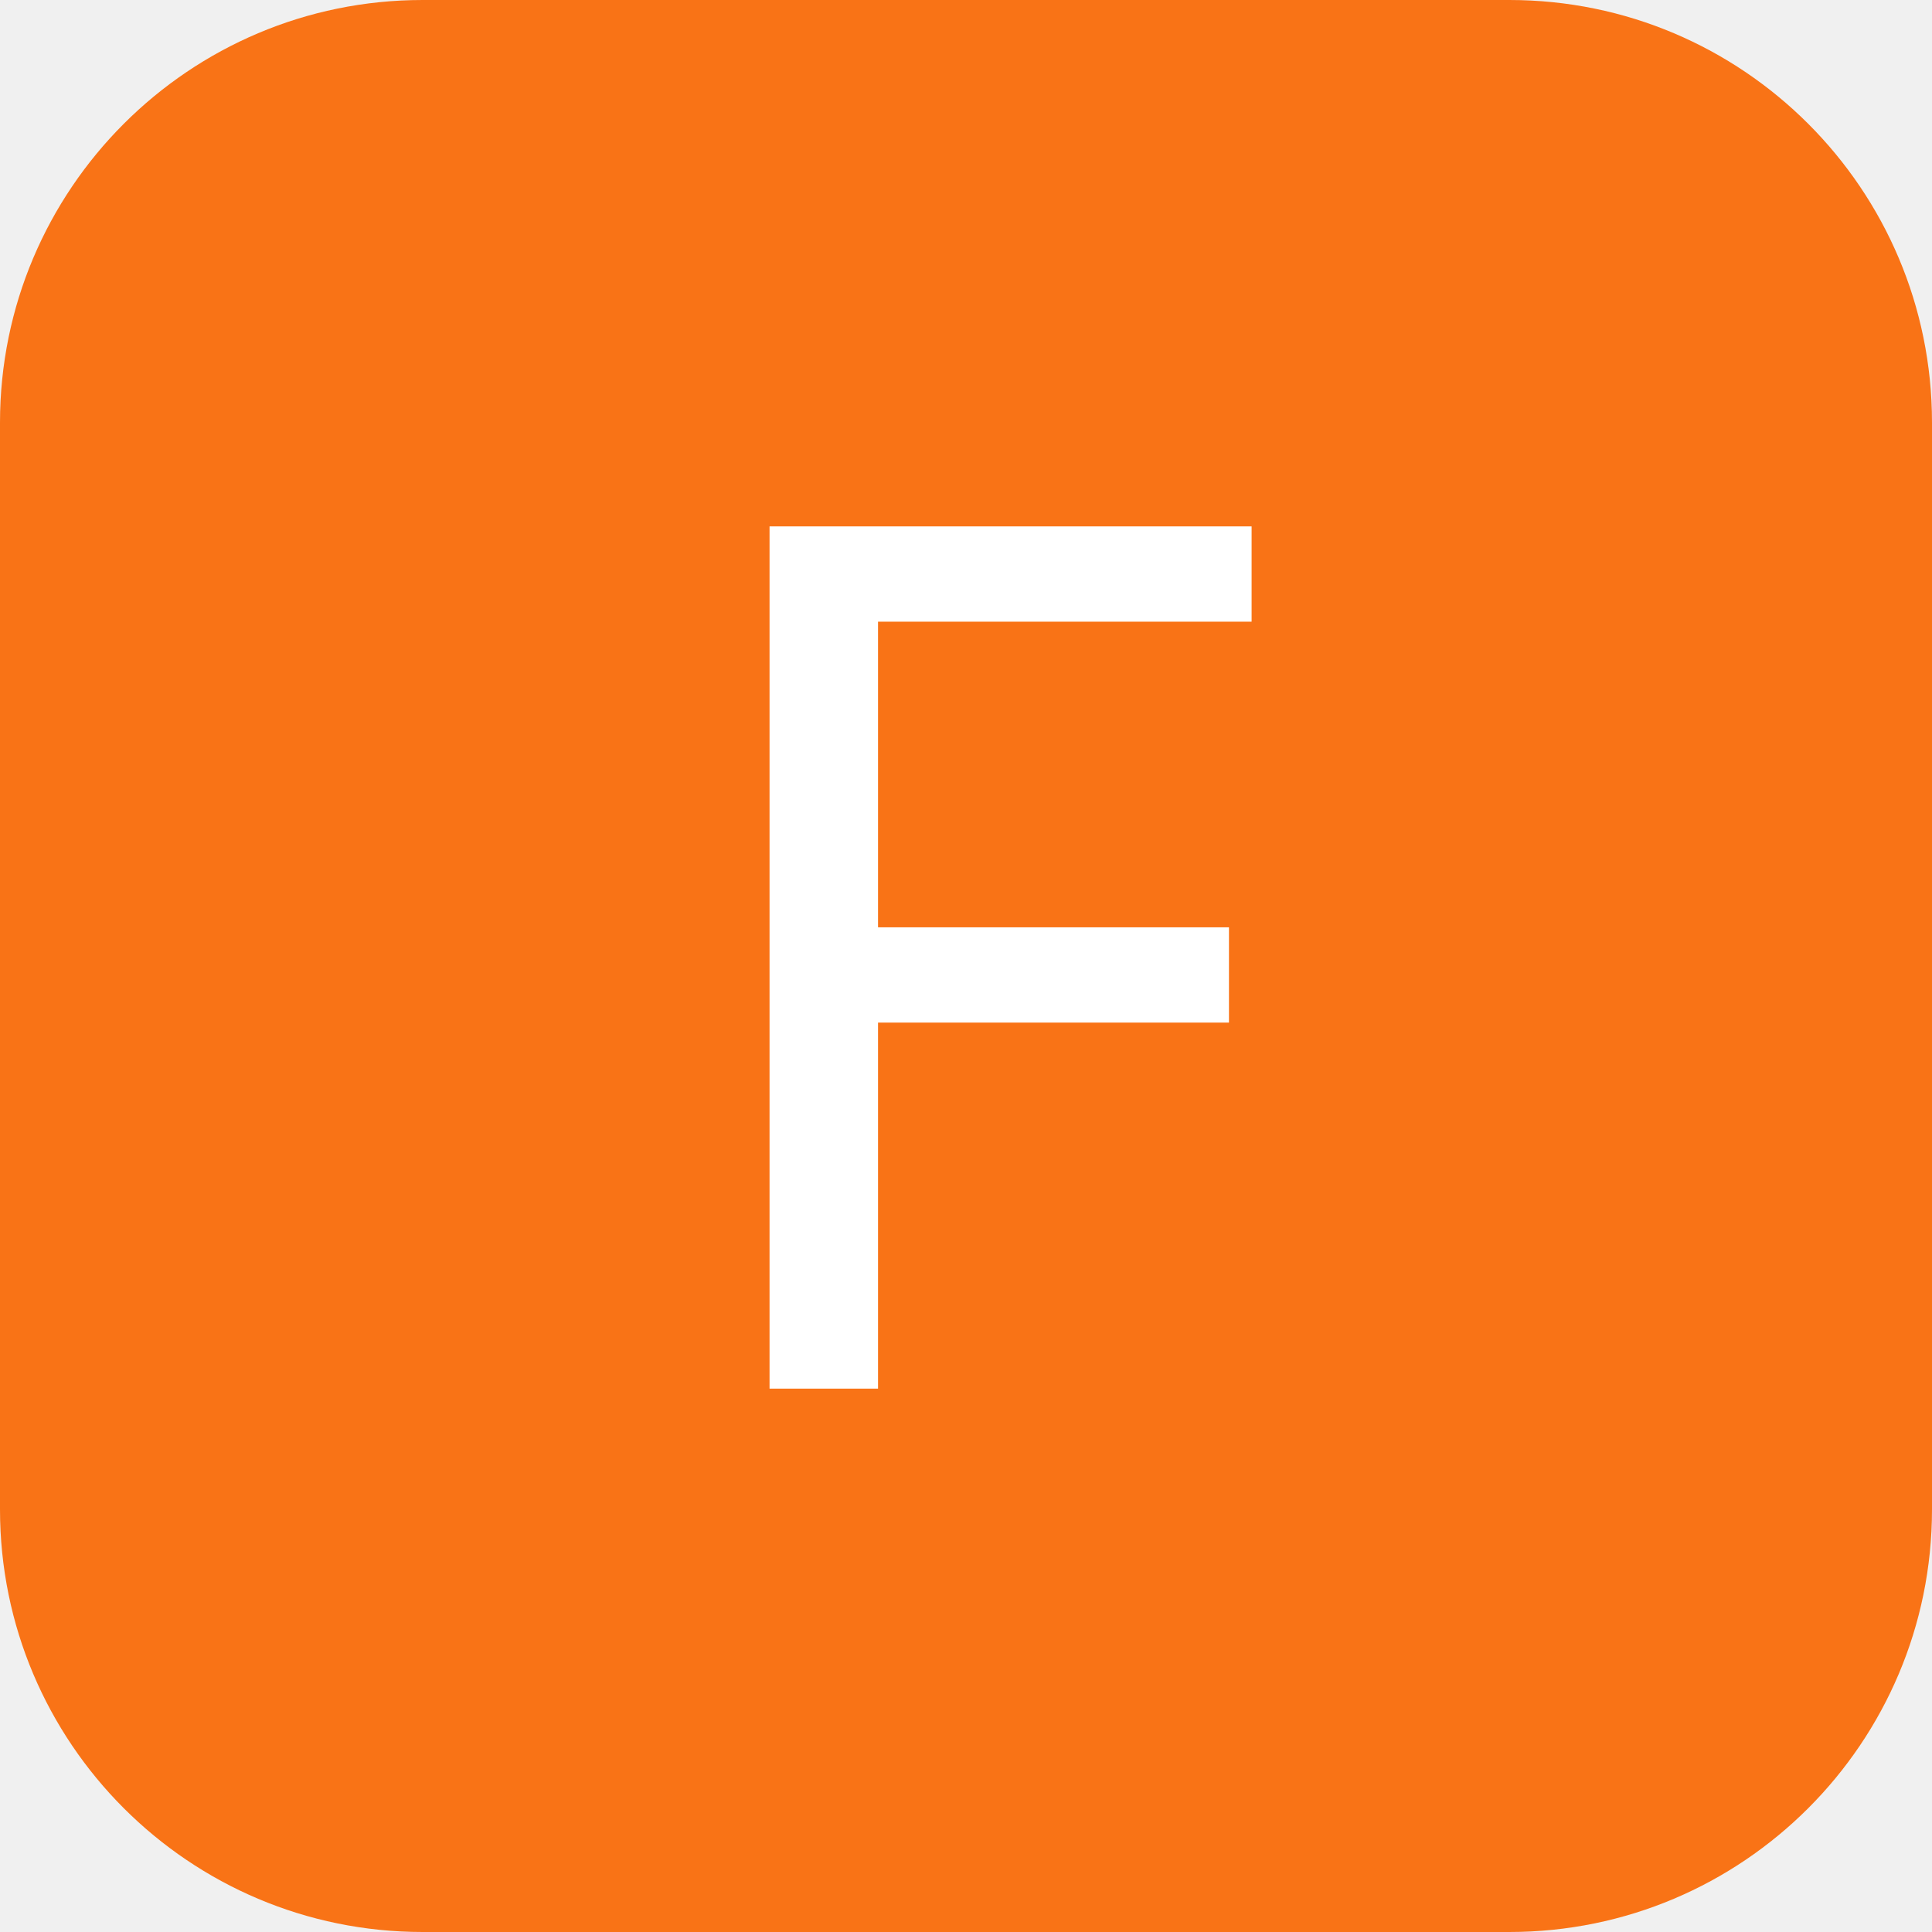
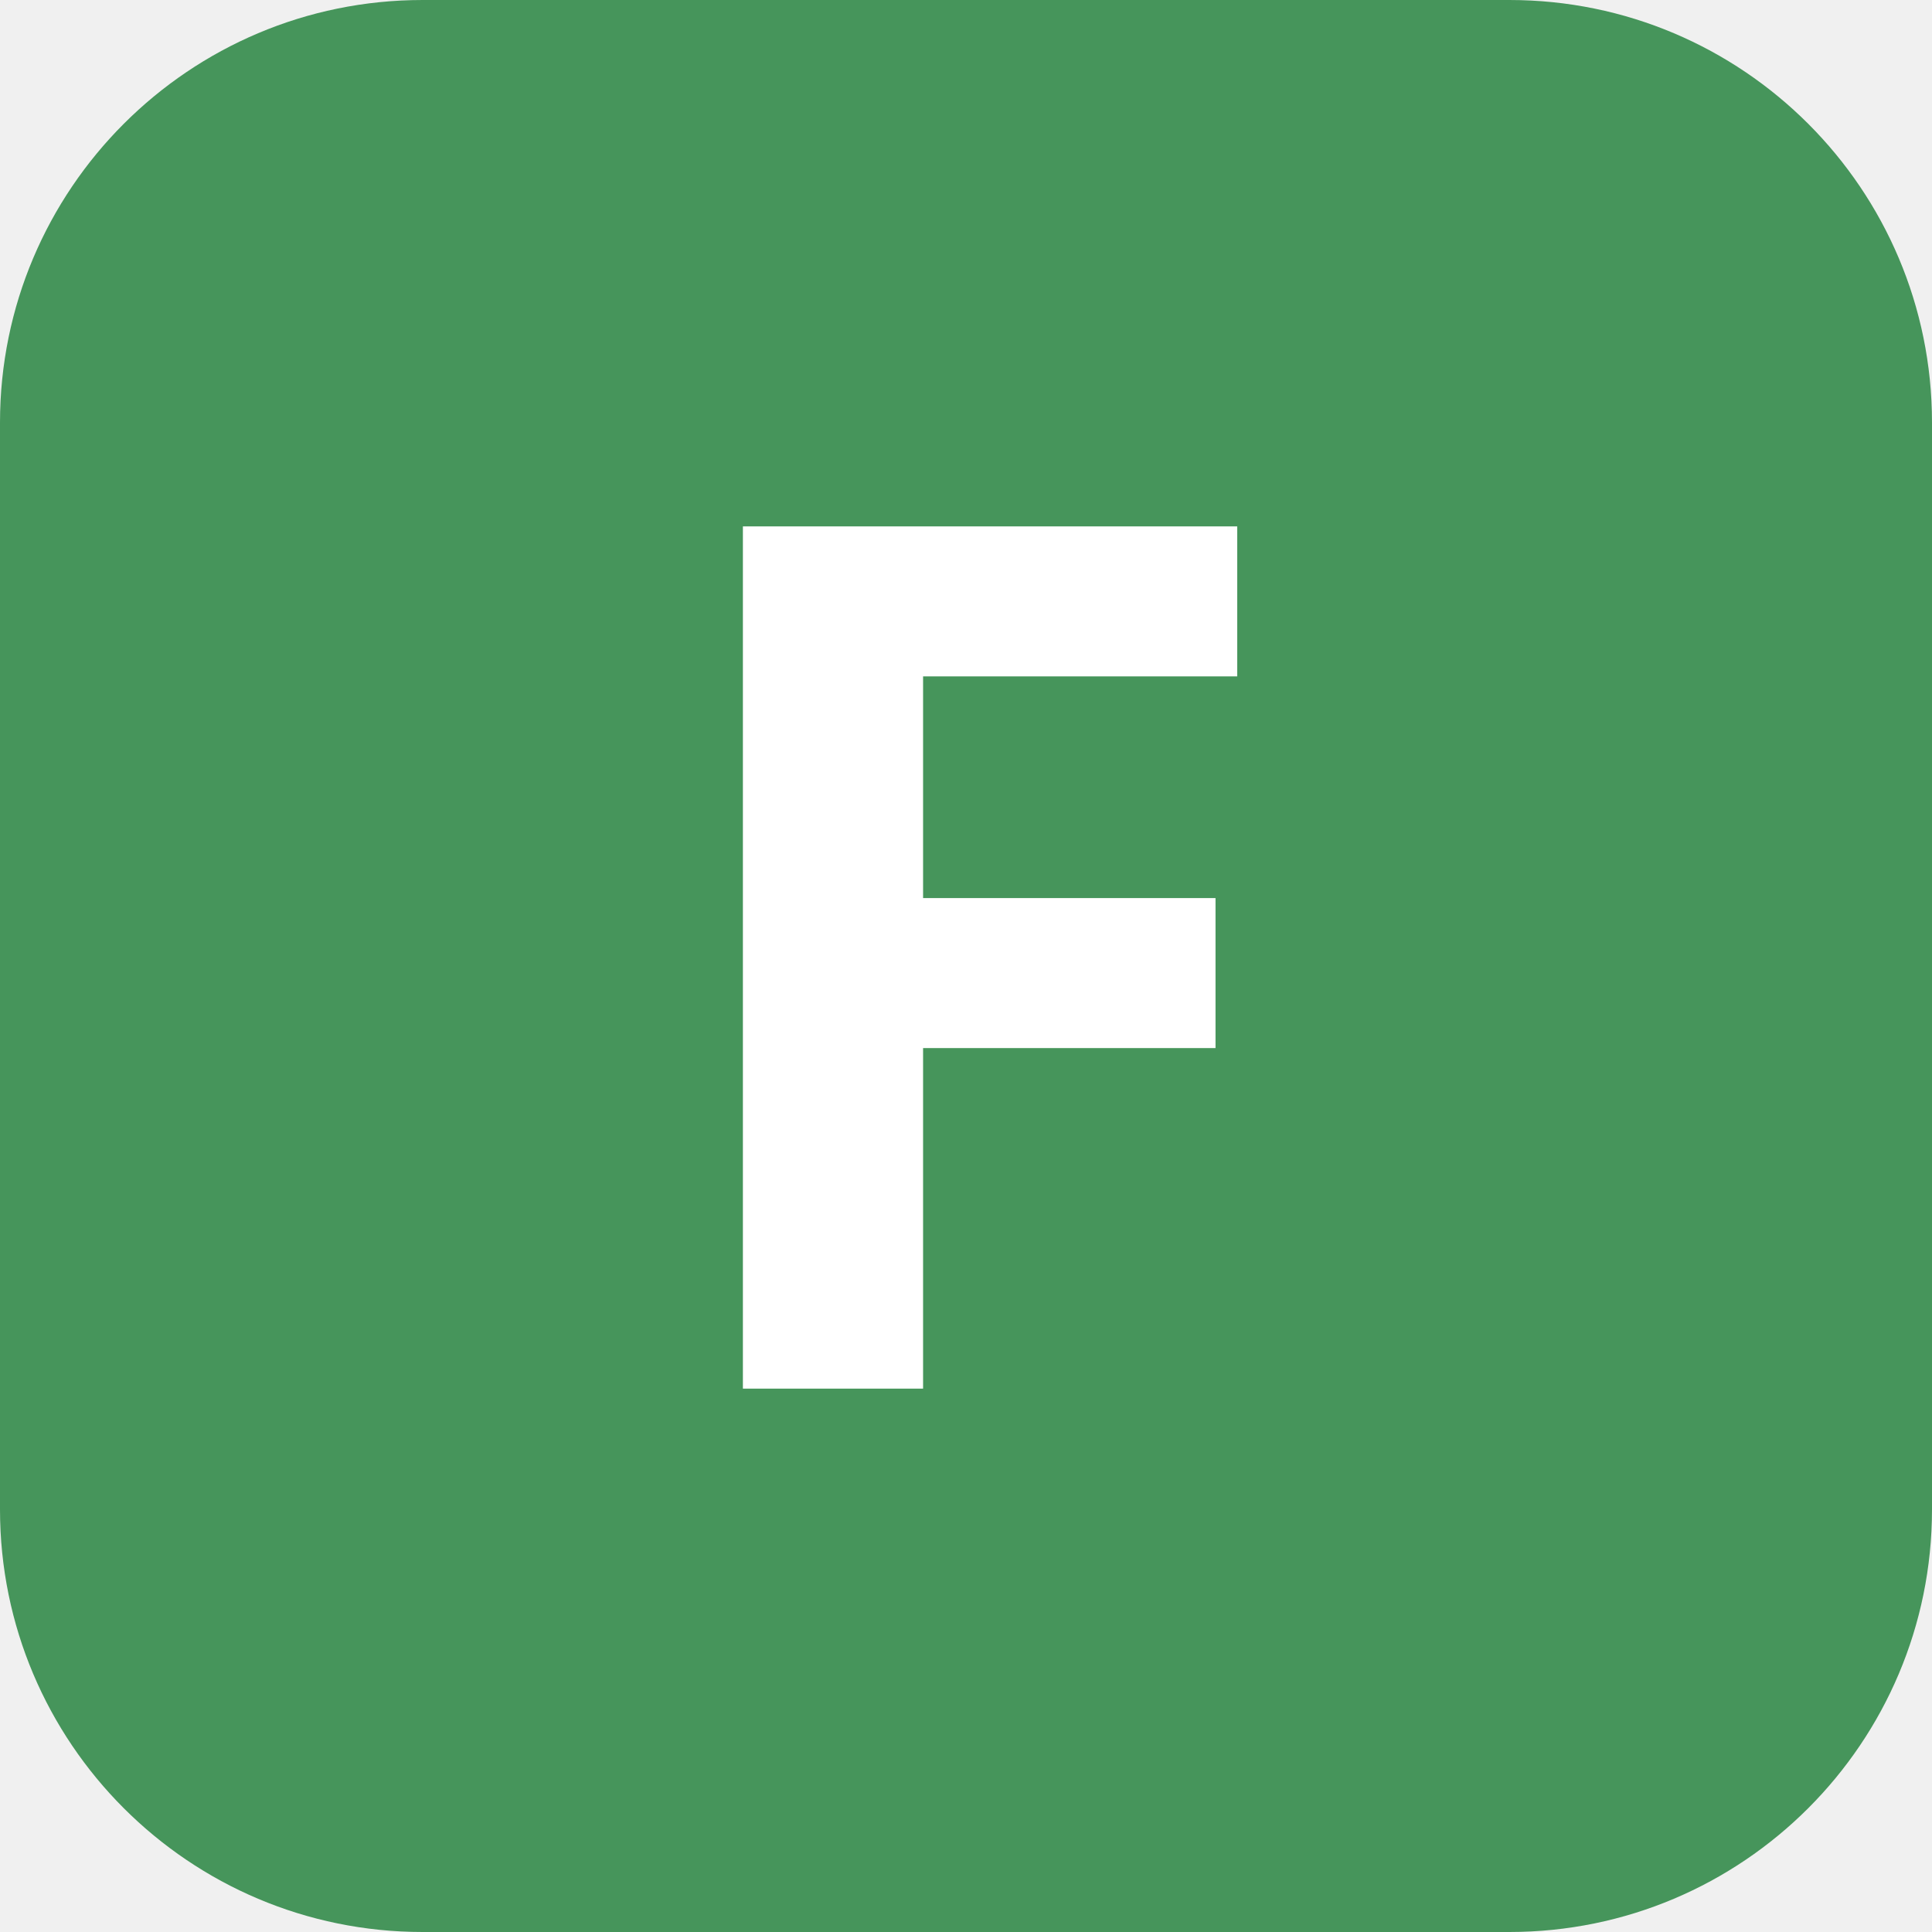
<svg xmlns="http://www.w3.org/2000/svg" viewBox="0 0 32 32">
-   <rect width="32" height="32" rx="7" fill="#f97316" />
-   <text x="16" y="23" font-size="20" text-anchor="middle" fill="#fff" font-family="system-ui, sans-serif">F</text>
+   <rect width="32" height="32" rx="7" fill="#46955b" />
+   <text x="16" y="23" font-size="20" text-anchor="middle" fill="#fff" font-family="system-ui, sans-serif" font-weight="700">F</text>
</svg>
